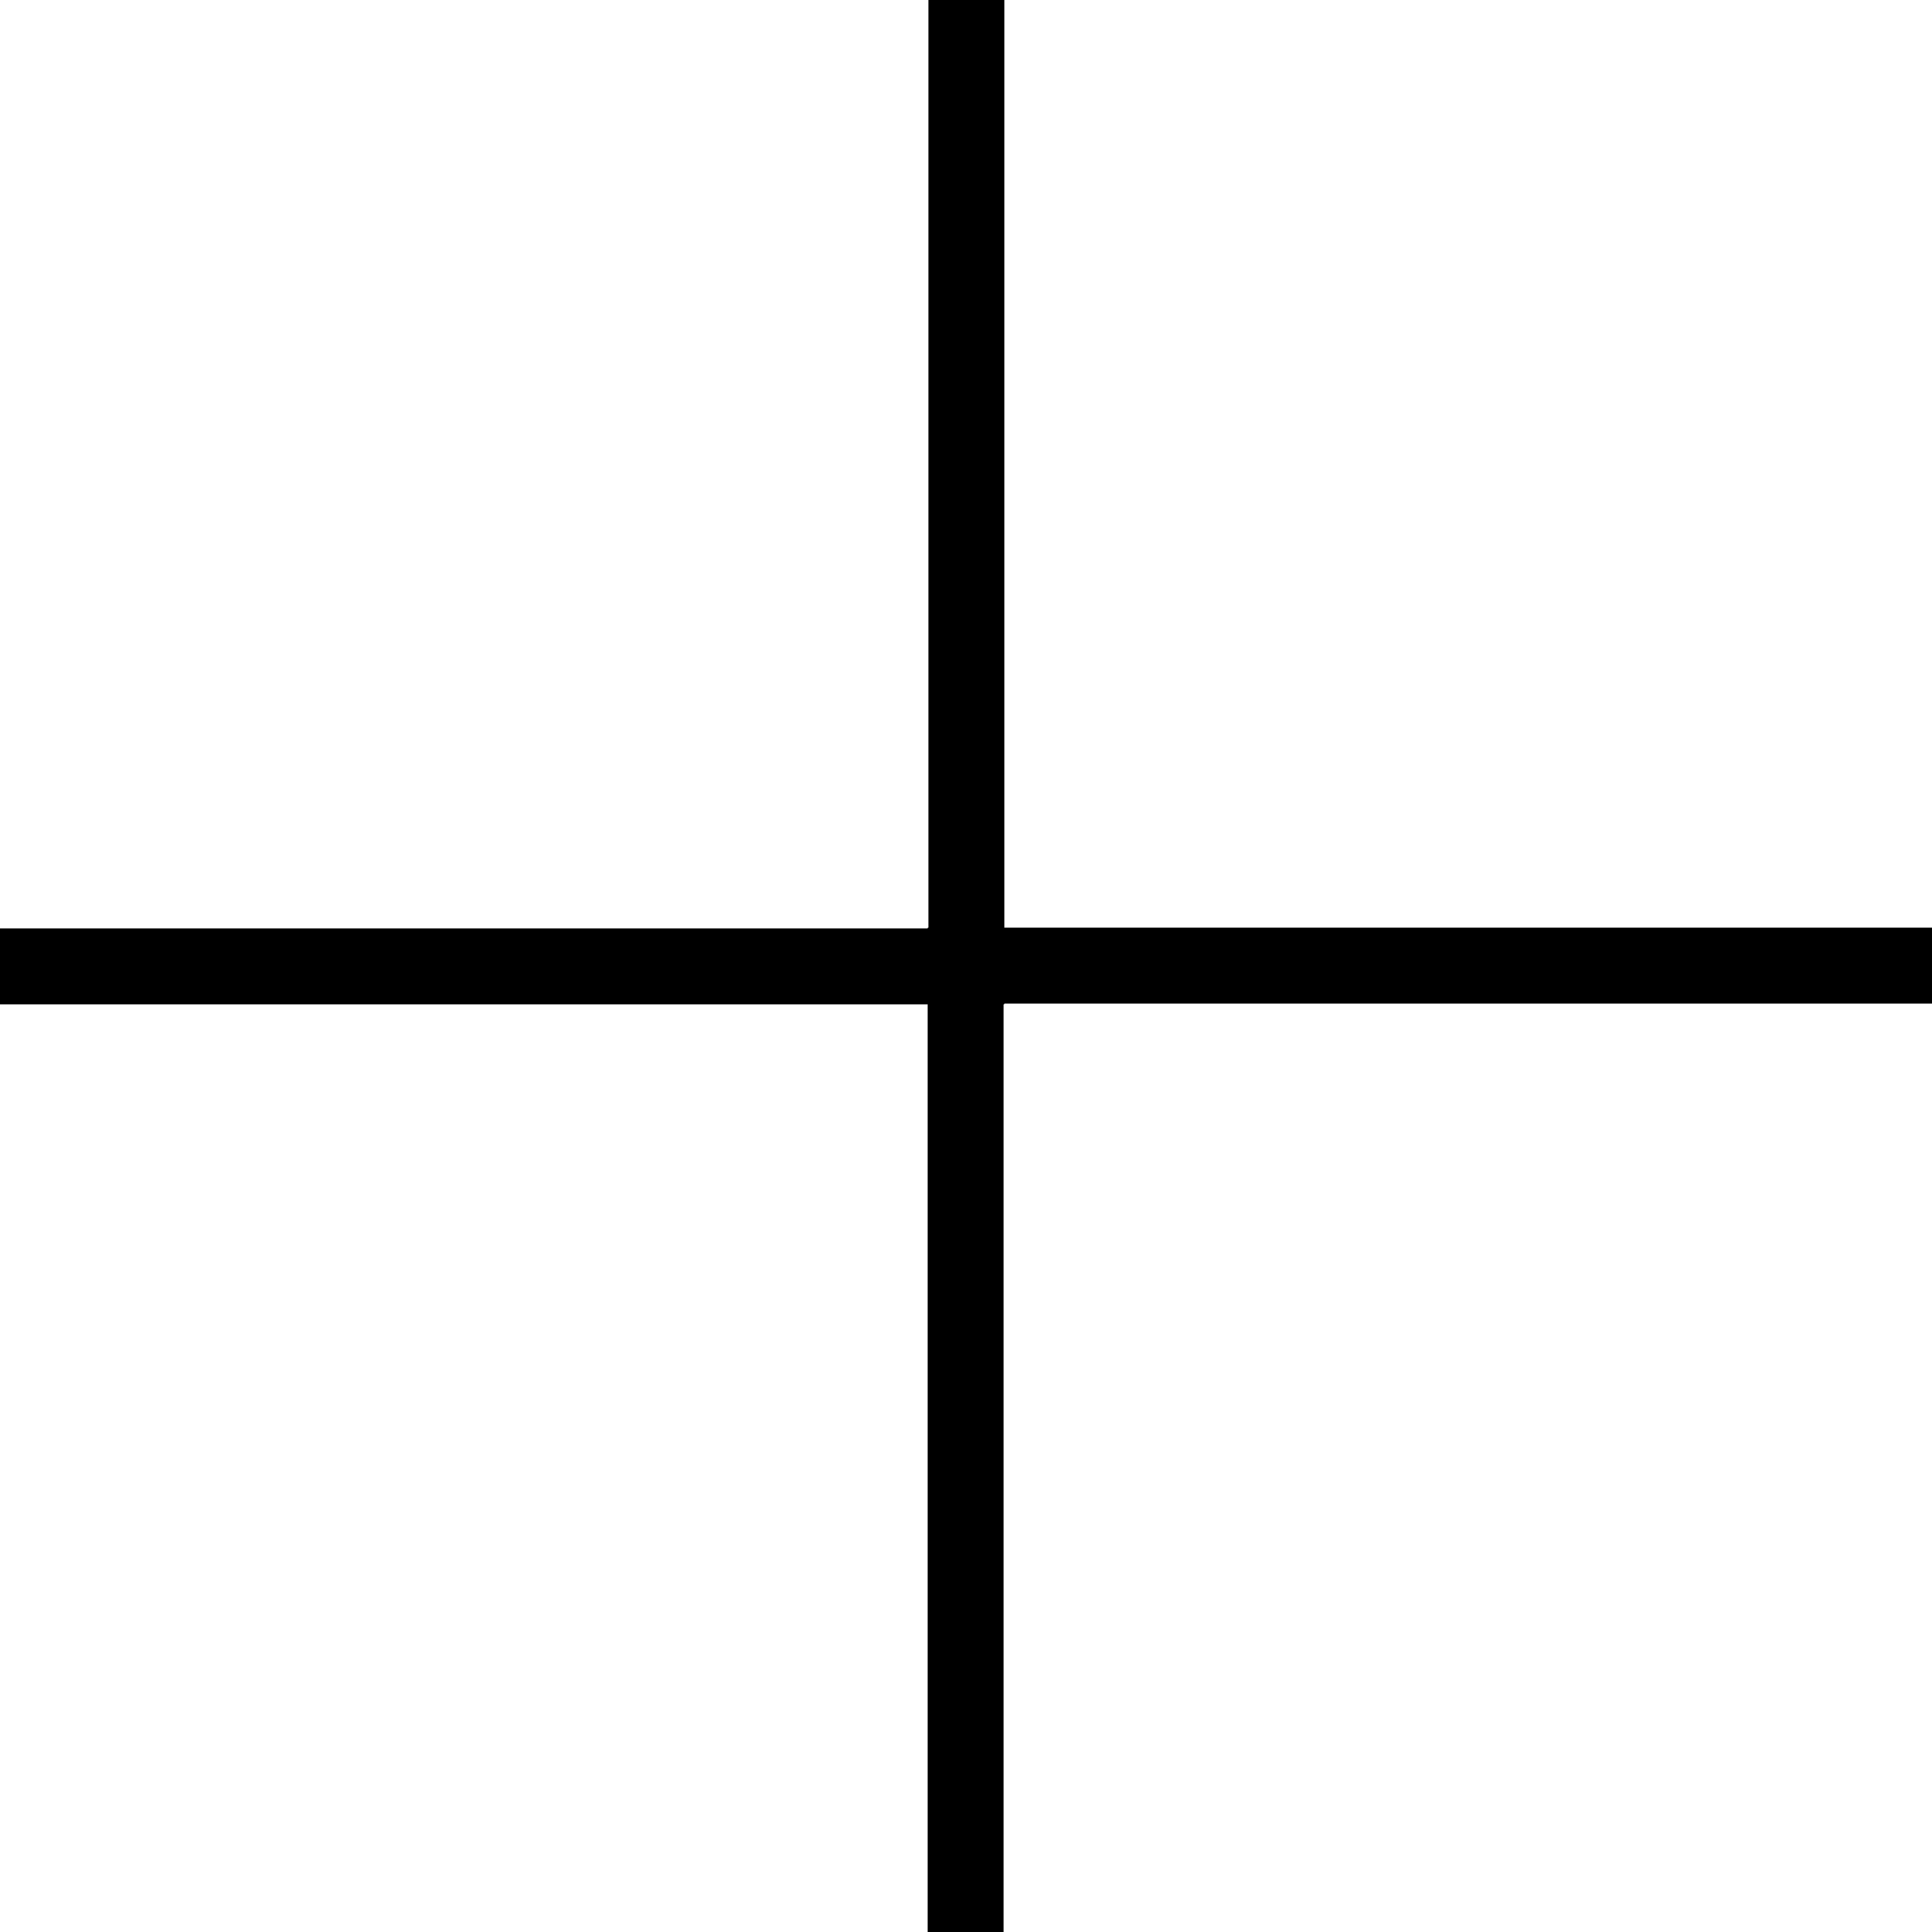
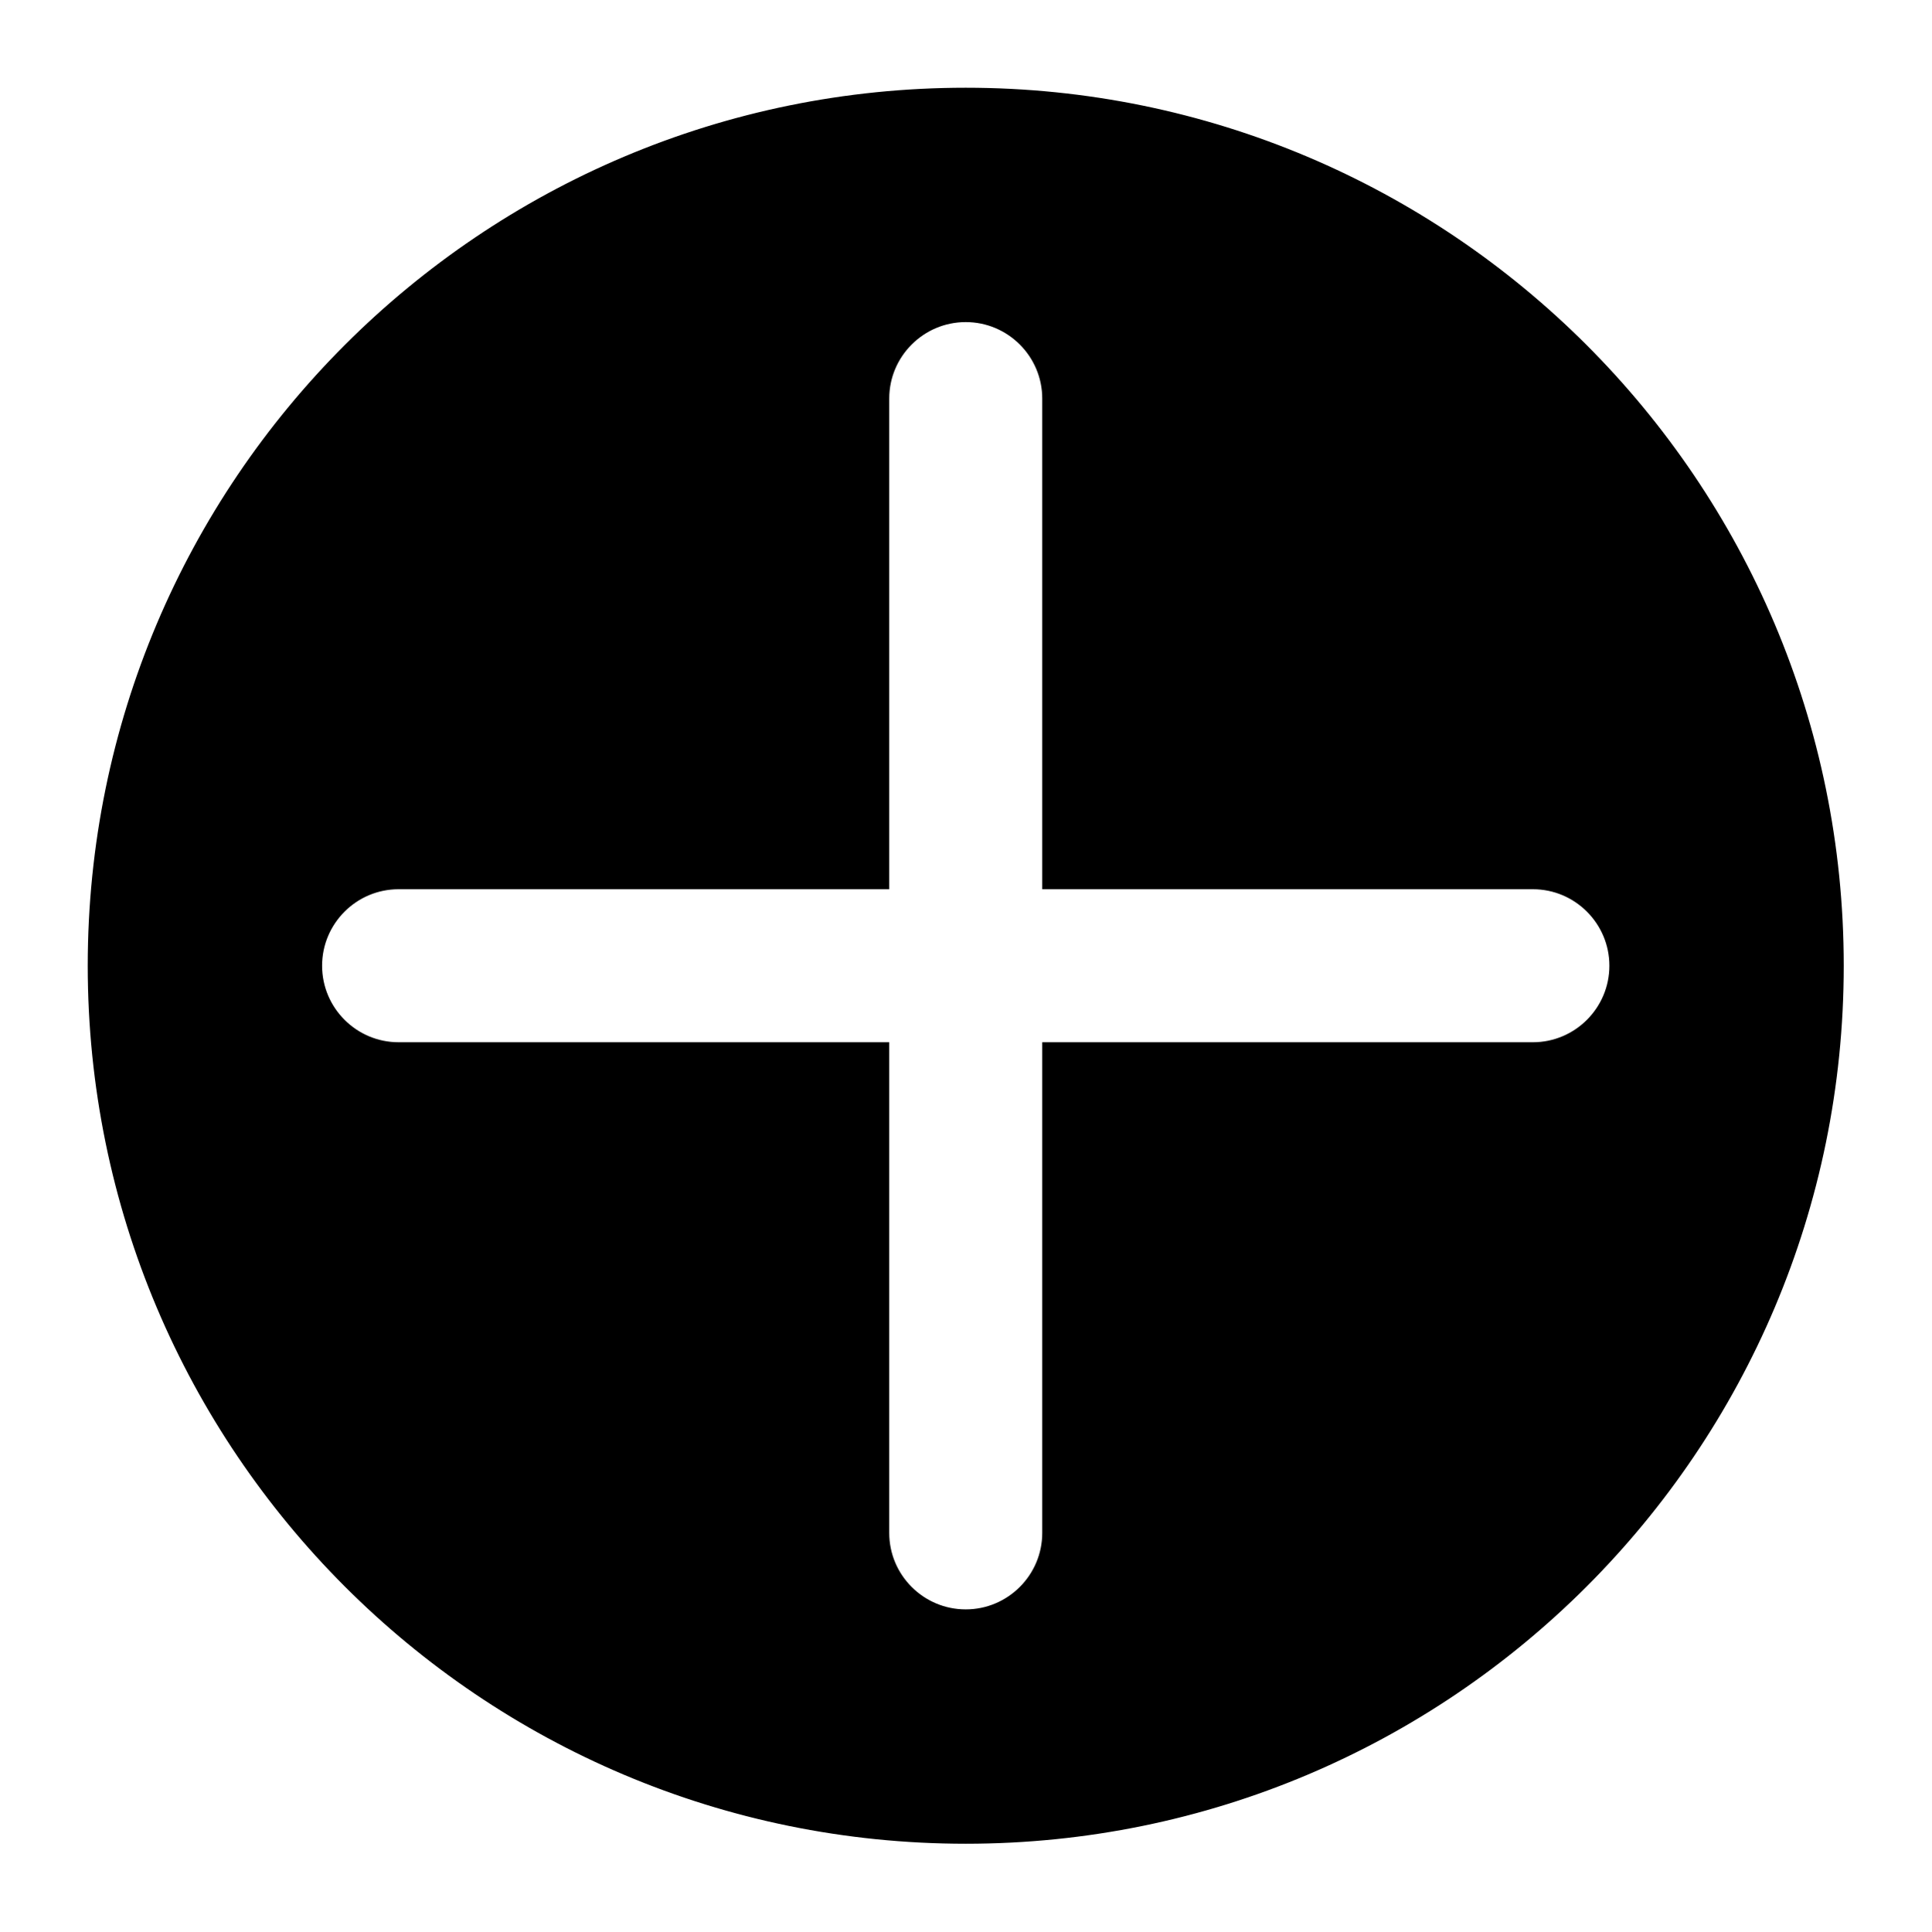
- <svg xmlns="http://www.w3.org/2000/svg" id="a" data-name="Layer 1" viewBox="0 0 25.47 25.47">
+ <svg xmlns="http://www.w3.org/2000/svg" id="a" data-name="Layer 1" viewBox="0 0 75.73 75.73">
  <defs>
    <style>
-       .d {
-         fill: none;
+       .b {
        stroke: #000;
        stroke-miterlimit: 10;
      }
    </style>
  </defs>
-   <polyline id="b" data-name="POINT" class="d" points="25.47 12.73 12.73 12.73 12.73 25.47" />
-   <polyline id="c" data-name="POINT" class="d" points="0 12.74 12.74 12.74 12.74 0" />
+   <path class="b" d="M37.87,3.94C19.13,3.94,3.94,19.13,3.94,37.87s15.19,33.93,33.93,33.93,33.93-15.19,33.93-33.93S56.6,3.94,37.87,3.94Zm22.24,37.43h-18.74v18.74c0,1.93-1.57,3.5-3.5,3.5s-3.5-1.57-3.5-3.5v-18.74H15.63c-1.93,0-3.5-1.57-3.5-3.5s1.57-3.5,3.5-3.5h18.74V15.63c0-1.93,1.57-3.5,3.5-3.5s3.5,1.57,3.5,3.5v18.74h18.74c1.93,0,3.5,1.57,3.5,3.5s-1.57,3.5-3.5,3.5Z" />
</svg>
